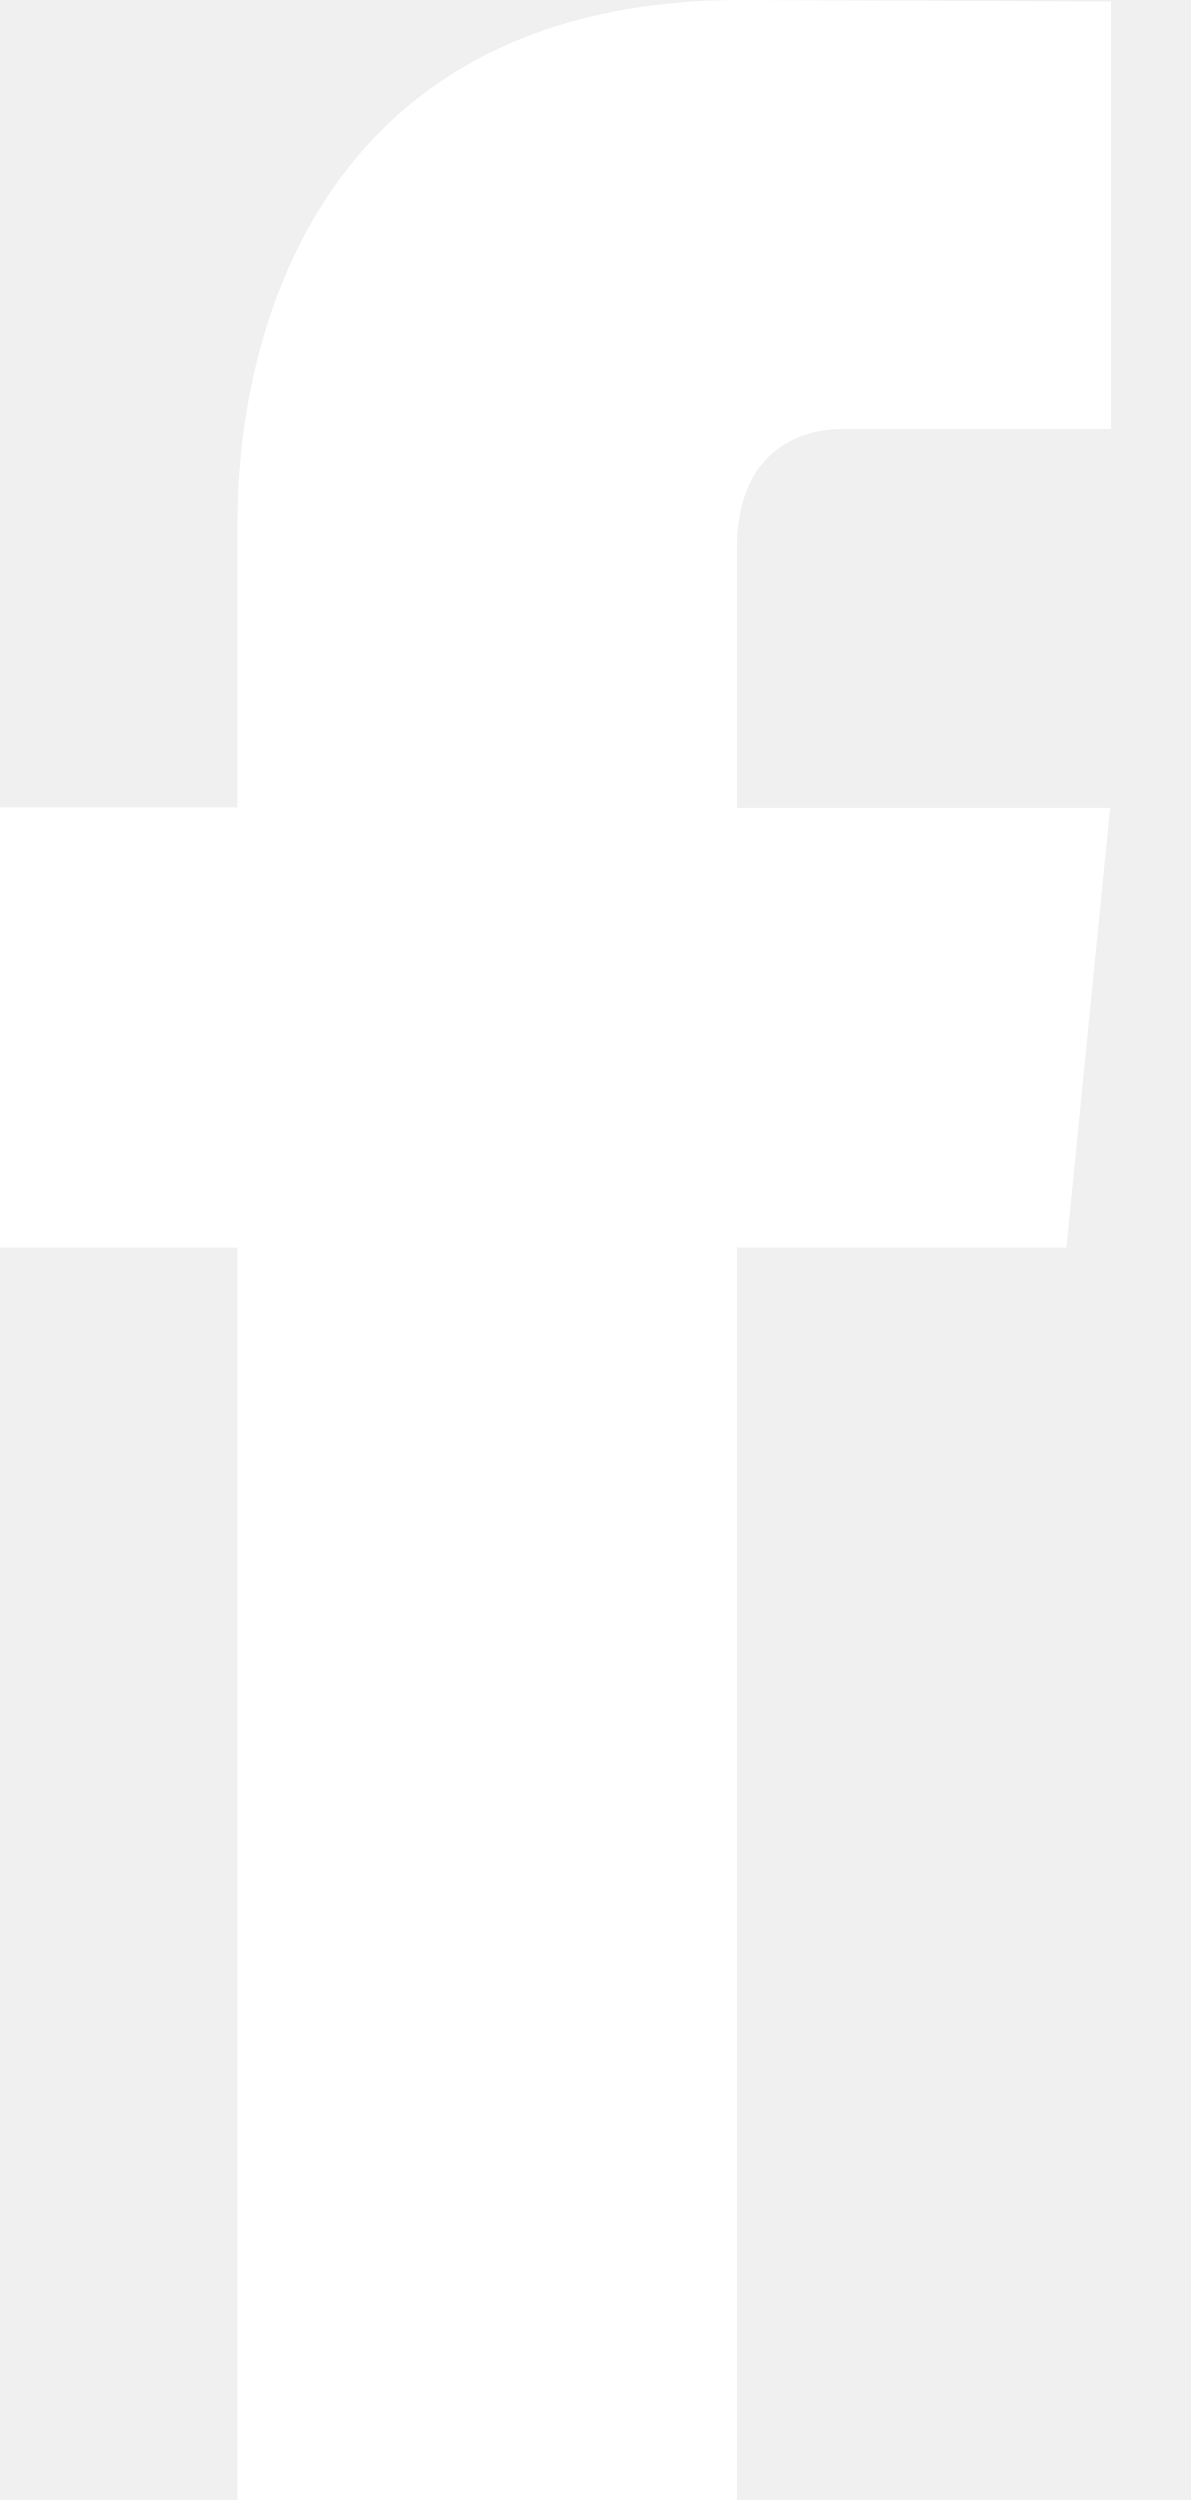
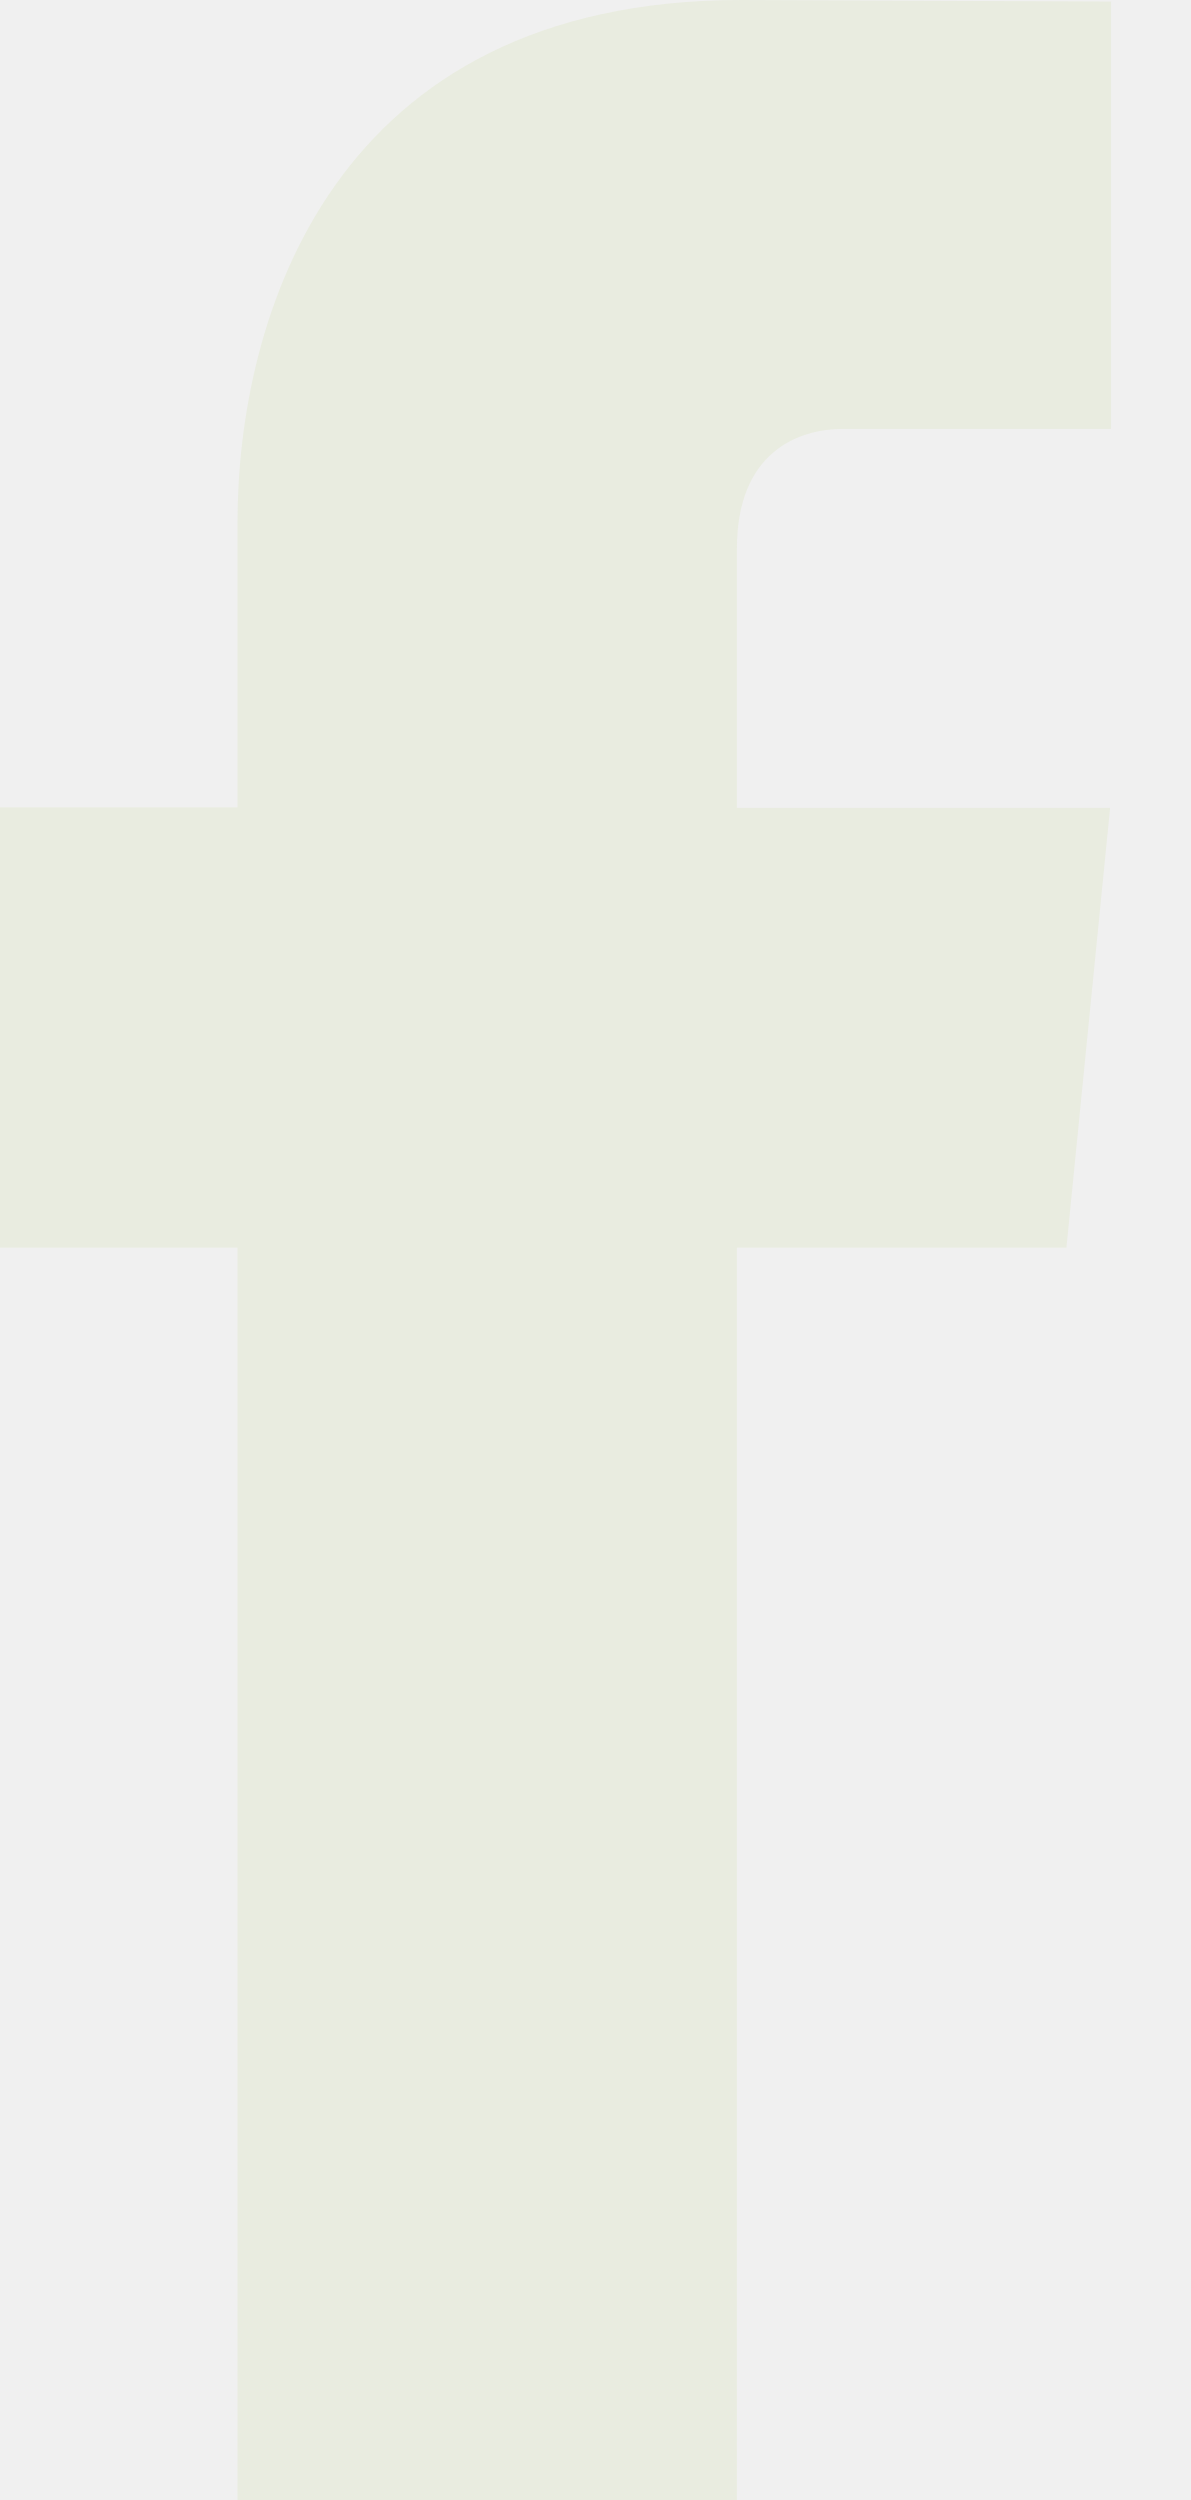
<svg xmlns="http://www.w3.org/2000/svg" width="10" height="21" fill="none">
-   <path d="M8.957 10.48H6.19V21H1.995V10.48H0V6.782h1.995V4.39c0-1.711.783-4.39 4.231-4.39l3.107.013v3.59H7.08c-.37 0-.89.19-.89 1.007v2.176h3.135l-.367 3.694z" fill="#fff" />
+   <path d="M8.957 10.48H6.19V21H1.995V10.48H0V6.782h1.995V4.39c0-1.711.783-4.39 4.231-4.39l3.107.013v3.59H7.08c-.37 0-.89.19-.89 1.007v2.176h3.135l-.367 3.694z" fill="#E9ECE0" />
</svg>
